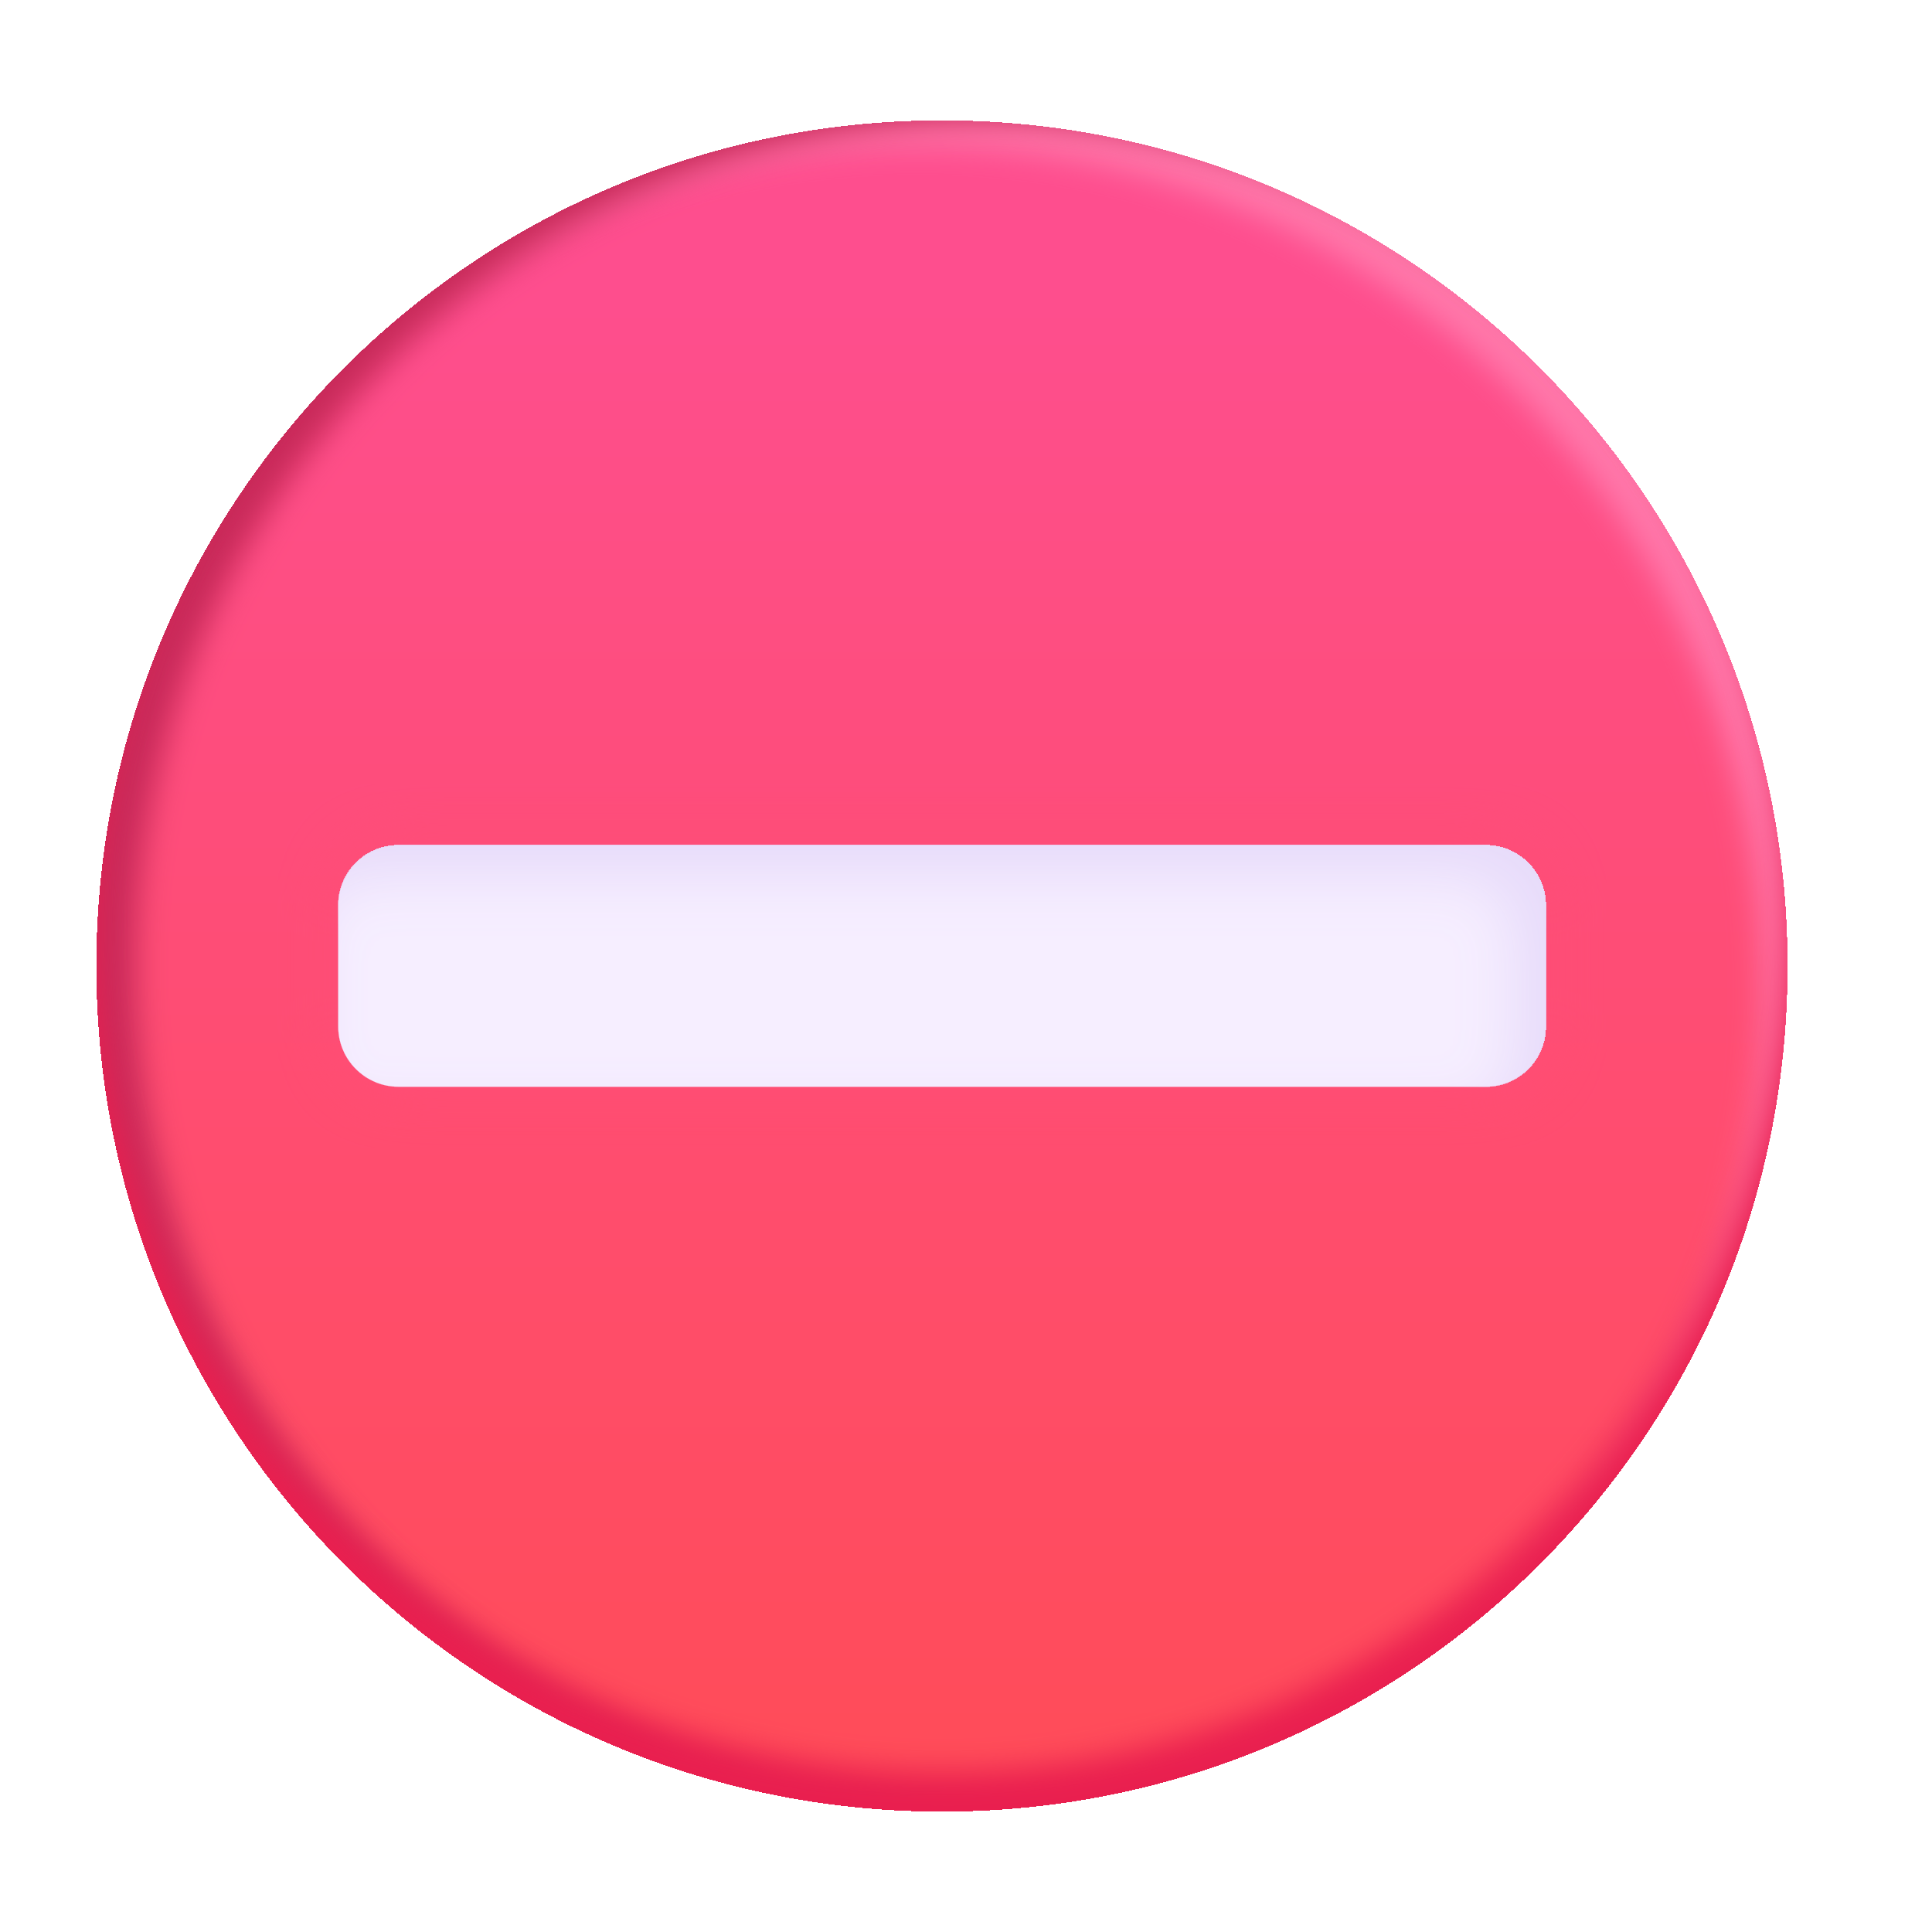
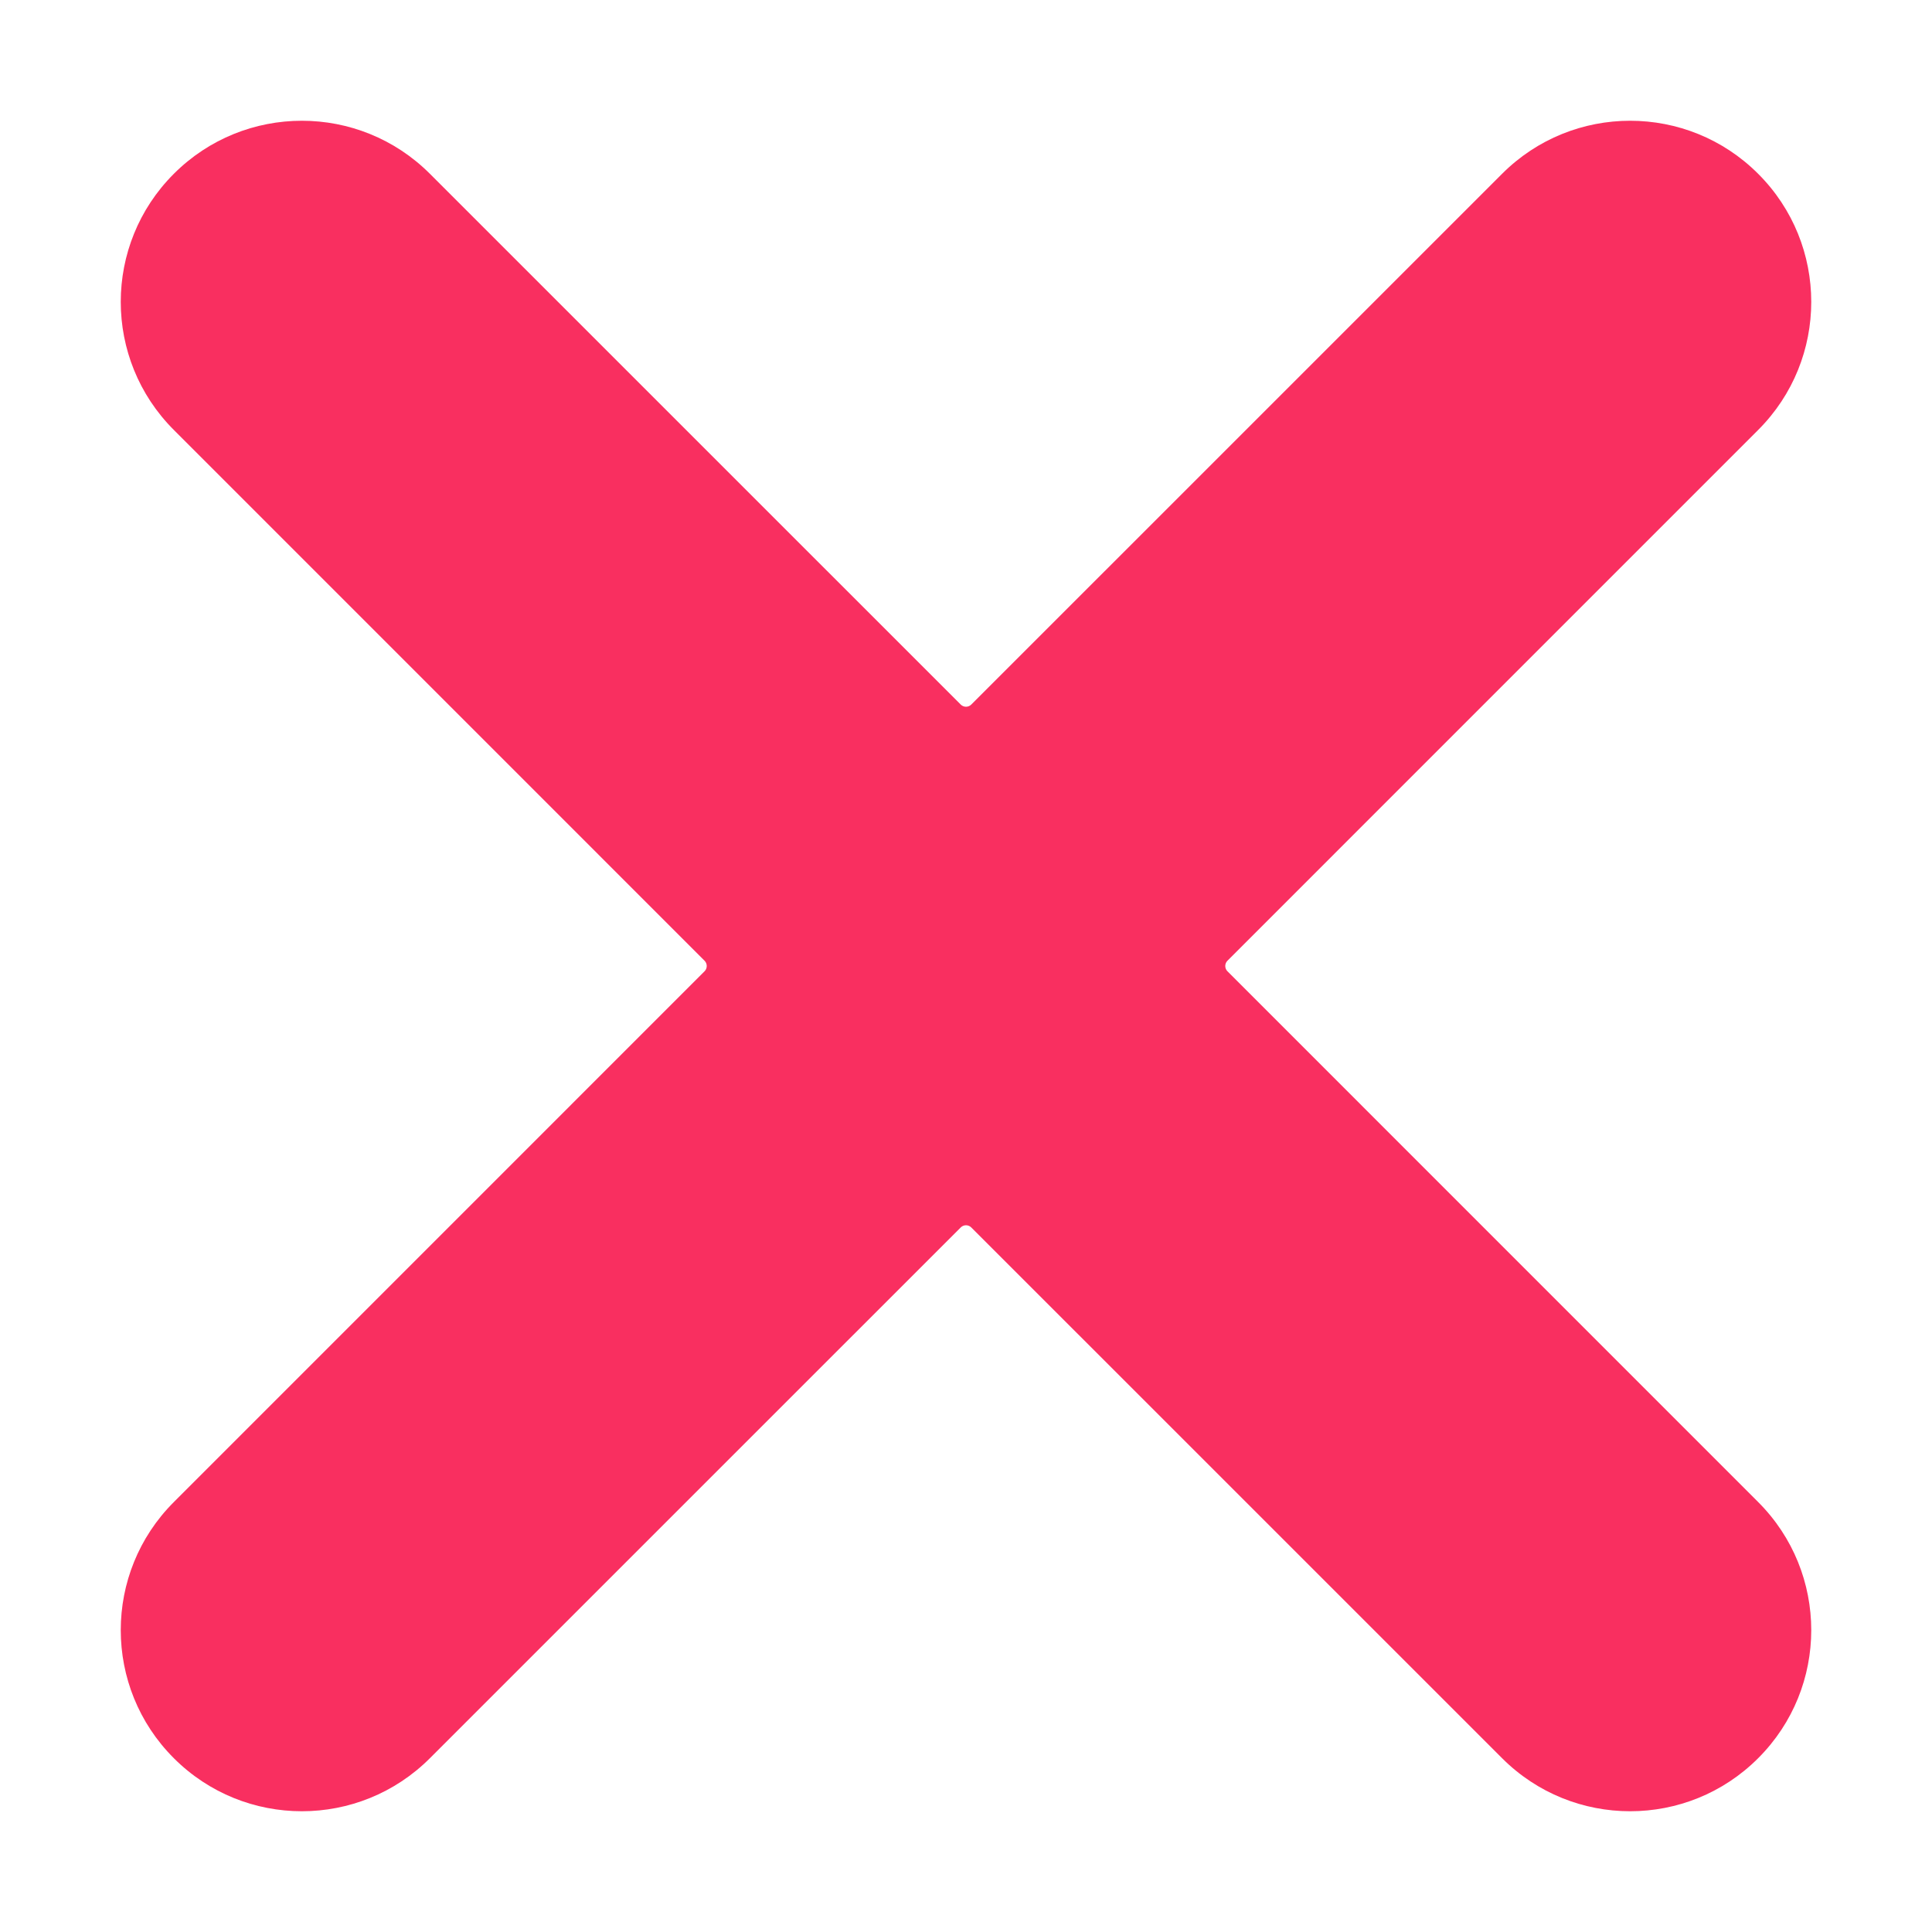
<svg xmlns="http://www.w3.org/2000/svg" width="32" height="32" viewBox="0 0 32 32" fill="none">
-   <g filter="url(#filter0_iii_18590_556)">
-     <path d="M29.602 16C29.602 23.732 23.334 30 15.602 30C7.87 30 1.602 23.732 1.602 16C1.602 8.268 7.87 2 15.602 2C23.334 2 29.602 8.268 29.602 16Z" fill="url(#paint0_linear_18590_556)" />
-   </g>
-   <g filter="url(#filter1_f_18590_556)">
-     <path d="M5.602 15C5.602 14.448 6.05 14 6.602 14H24.602C25.155 14 25.602 14.448 25.602 15V17C25.602 17.552 25.155 18 24.602 18H6.602C6.05 18 5.602 17.552 5.602 17V15Z" fill="#FF4D76" />
-   </g>
-   <g filter="url(#filter2_i_18590_556)">
-     <path d="M5.602 15C5.602 14.448 6.05 14 6.602 14H24.602C25.155 14 25.602 14.448 25.602 15V17C25.602 17.552 25.155 18 24.602 18H6.602C6.05 18 5.602 17.552 5.602 17V15Z" fill="#F6EEFF" />
-   </g>
-   <defs>
-     <filter id="filter0_iii_18590_556" x="1.202" y="1.5" width="28.9" height="28.9" filterUnits="userSpaceOnUse" color-interpolation-filters="sRGB">
-       <feFlood flood-opacity="0" result="BackgroundImageFix" />
-       <feBlend mode="normal" in="SourceGraphic" in2="BackgroundImageFix" result="shape" />
-       <feColorMatrix in="SourceAlpha" type="matrix" values="0 0 0 0 0 0 0 0 0 0 0 0 0 0 0 0 0 0 127 0" result="hardAlpha" />
-       <feOffset dx="-0.4" dy="0.4" />
-       <feGaussianBlur stdDeviation="0.25" />
-       <feComposite in2="hardAlpha" operator="arithmetic" k2="-1" k3="1" />
-       <feColorMatrix type="matrix" values="0 0 0 0 1 0 0 0 0 0.467 0 0 0 0 0.667 0 0 0 1 0" />
-       <feBlend mode="normal" in2="shape" result="effect1_innerShadow_18590_556" />
-       <feColorMatrix in="SourceAlpha" type="matrix" values="0 0 0 0 0 0 0 0 0 0 0 0 0 0 0 0 0 0 127 0" result="hardAlpha" />
-       <feOffset dx="0.65" />
-       <feGaussianBlur stdDeviation="0.25" />
-       <feComposite in2="hardAlpha" operator="arithmetic" k2="-1" k3="1" />
-       <feColorMatrix type="matrix" values="0 0 0 0 0.784 0 0 0 0 0.161 0 0 0 0 0.349 0 0 0 1 0" />
-       <feBlend mode="normal" in2="effect1_innerShadow_18590_556" result="effect2_innerShadow_18590_556" />
-       <feColorMatrix in="SourceAlpha" type="matrix" values="0 0 0 0 0 0 0 0 0 0 0 0 0 0 0 0 0 0 127 0" result="hardAlpha" />
-       <feOffset dy="-0.65" />
-       <feGaussianBlur stdDeviation="0.25" />
-       <feComposite in2="hardAlpha" operator="arithmetic" k2="-1" k3="1" />
-       <feColorMatrix type="matrix" values="0 0 0 0 0.914 0 0 0 0 0.122 0 0 0 0 0.31 0 0 0 1 0" />
-       <feBlend mode="normal" in2="effect2_innerShadow_18590_556" result="effect3_innerShadow_18590_556" />
-     </filter>
-     <filter id="filter1_f_18590_556" x="4.602" y="13" width="22" height="6" filterUnits="userSpaceOnUse" color-interpolation-filters="sRGB">
-       <feFlood flood-opacity="0" result="BackgroundImageFix" />
-       <feBlend mode="normal" in="SourceGraphic" in2="BackgroundImageFix" result="shape" />
-       <feGaussianBlur stdDeviation="0.5" result="effect1_foregroundBlur_18590_556" />
-     </filter>
-     <filter id="filter2_i_18590_556" x="5.102" y="14" width="20.5" height="4.5" filterUnits="userSpaceOnUse" color-interpolation-filters="sRGB">
-       <feFlood flood-opacity="0" result="BackgroundImageFix" />
-       <feBlend mode="normal" in="SourceGraphic" in2="BackgroundImageFix" result="shape" />
-       <feColorMatrix in="SourceAlpha" type="matrix" values="0 0 0 0 0 0 0 0 0 0 0 0 0 0 0 0 0 0 127 0" result="hardAlpha" />
-       <feOffset dx="-0.5" dy="0.5" />
-       <feGaussianBlur stdDeviation="0.5" />
-       <feComposite in2="hardAlpha" operator="arithmetic" k2="-1" k3="1" />
-       <feColorMatrix type="matrix" values="0 0 0 0 0.906 0 0 0 0 0.859 0 0 0 0 0.98 0 0 0 1 0" />
-       <feBlend mode="normal" in2="shape" result="effect1_innerShadow_18590_556" />
-     </filter>
-     <linearGradient id="paint0_linear_18590_556" x1="15.602" y1="4.562" x2="15.602" y2="30" gradientUnits="userSpaceOnUse">
-       <stop stop-color="#FE4E8E" />
-       <stop offset="1" stop-color="#FF4C57" />
-     </linearGradient>
-   </defs>
+   <path d="M24.879 2.879C26.05 1.707 27.95 1.707 29.121 2.879C30.293 4.05 30.293 5.95 29.121 7.121L20.331 15.912C20.282 15.96 20.282 16.04 20.331 16.088L29.121 24.879C30.293 26.05 30.293 27.95 29.121 29.121C27.95 30.293 26.05 30.293 24.879 29.121L16.088 20.331C16.04 20.282 15.96 20.282 15.912 20.331L7.121 29.121C5.95 30.293 4.05 30.293 2.879 29.121C1.707 27.95 1.707 26.05 2.879 24.879L11.669 16.088C11.718 16.04 11.718 15.96 11.669 15.912L2.879 7.121C1.707 5.95 1.707 4.05 2.879 2.879C4.05 1.707 5.95 1.707 7.121 2.879L15.912 11.669C15.96 11.718 16.04 11.718 16.088 11.669L24.879 2.879Z" fill="#F92F60" />
</svg>
